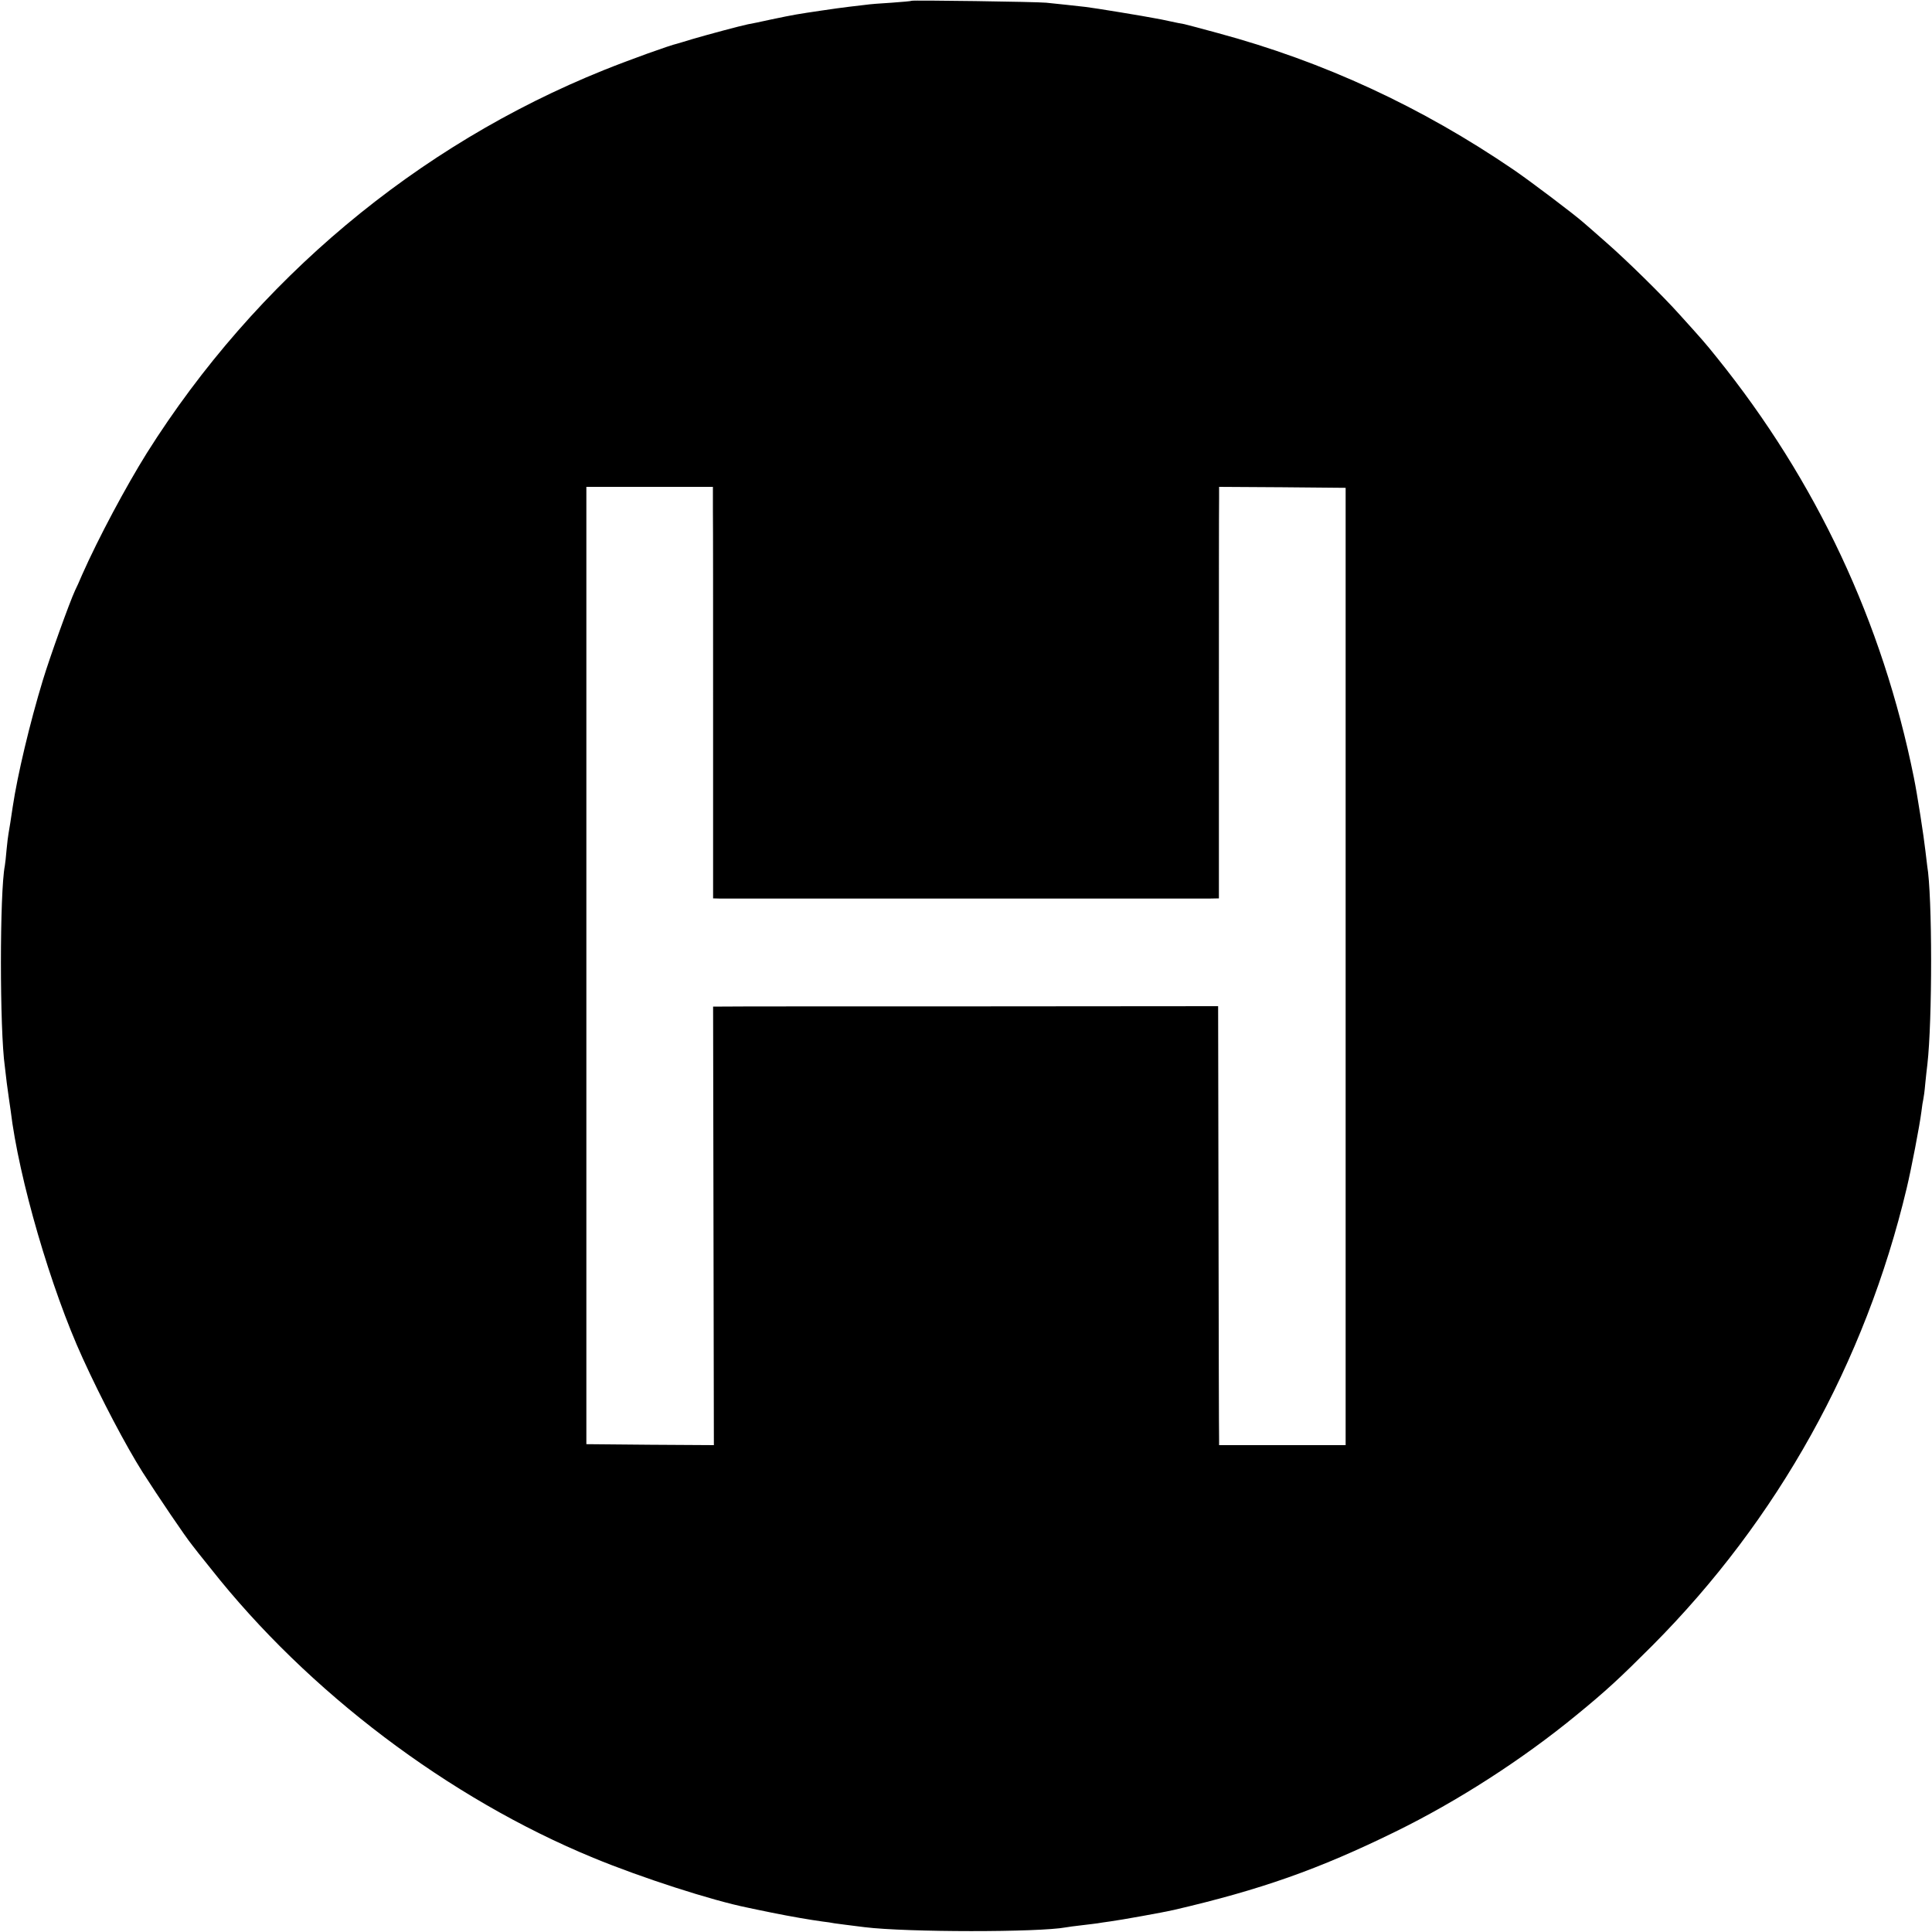
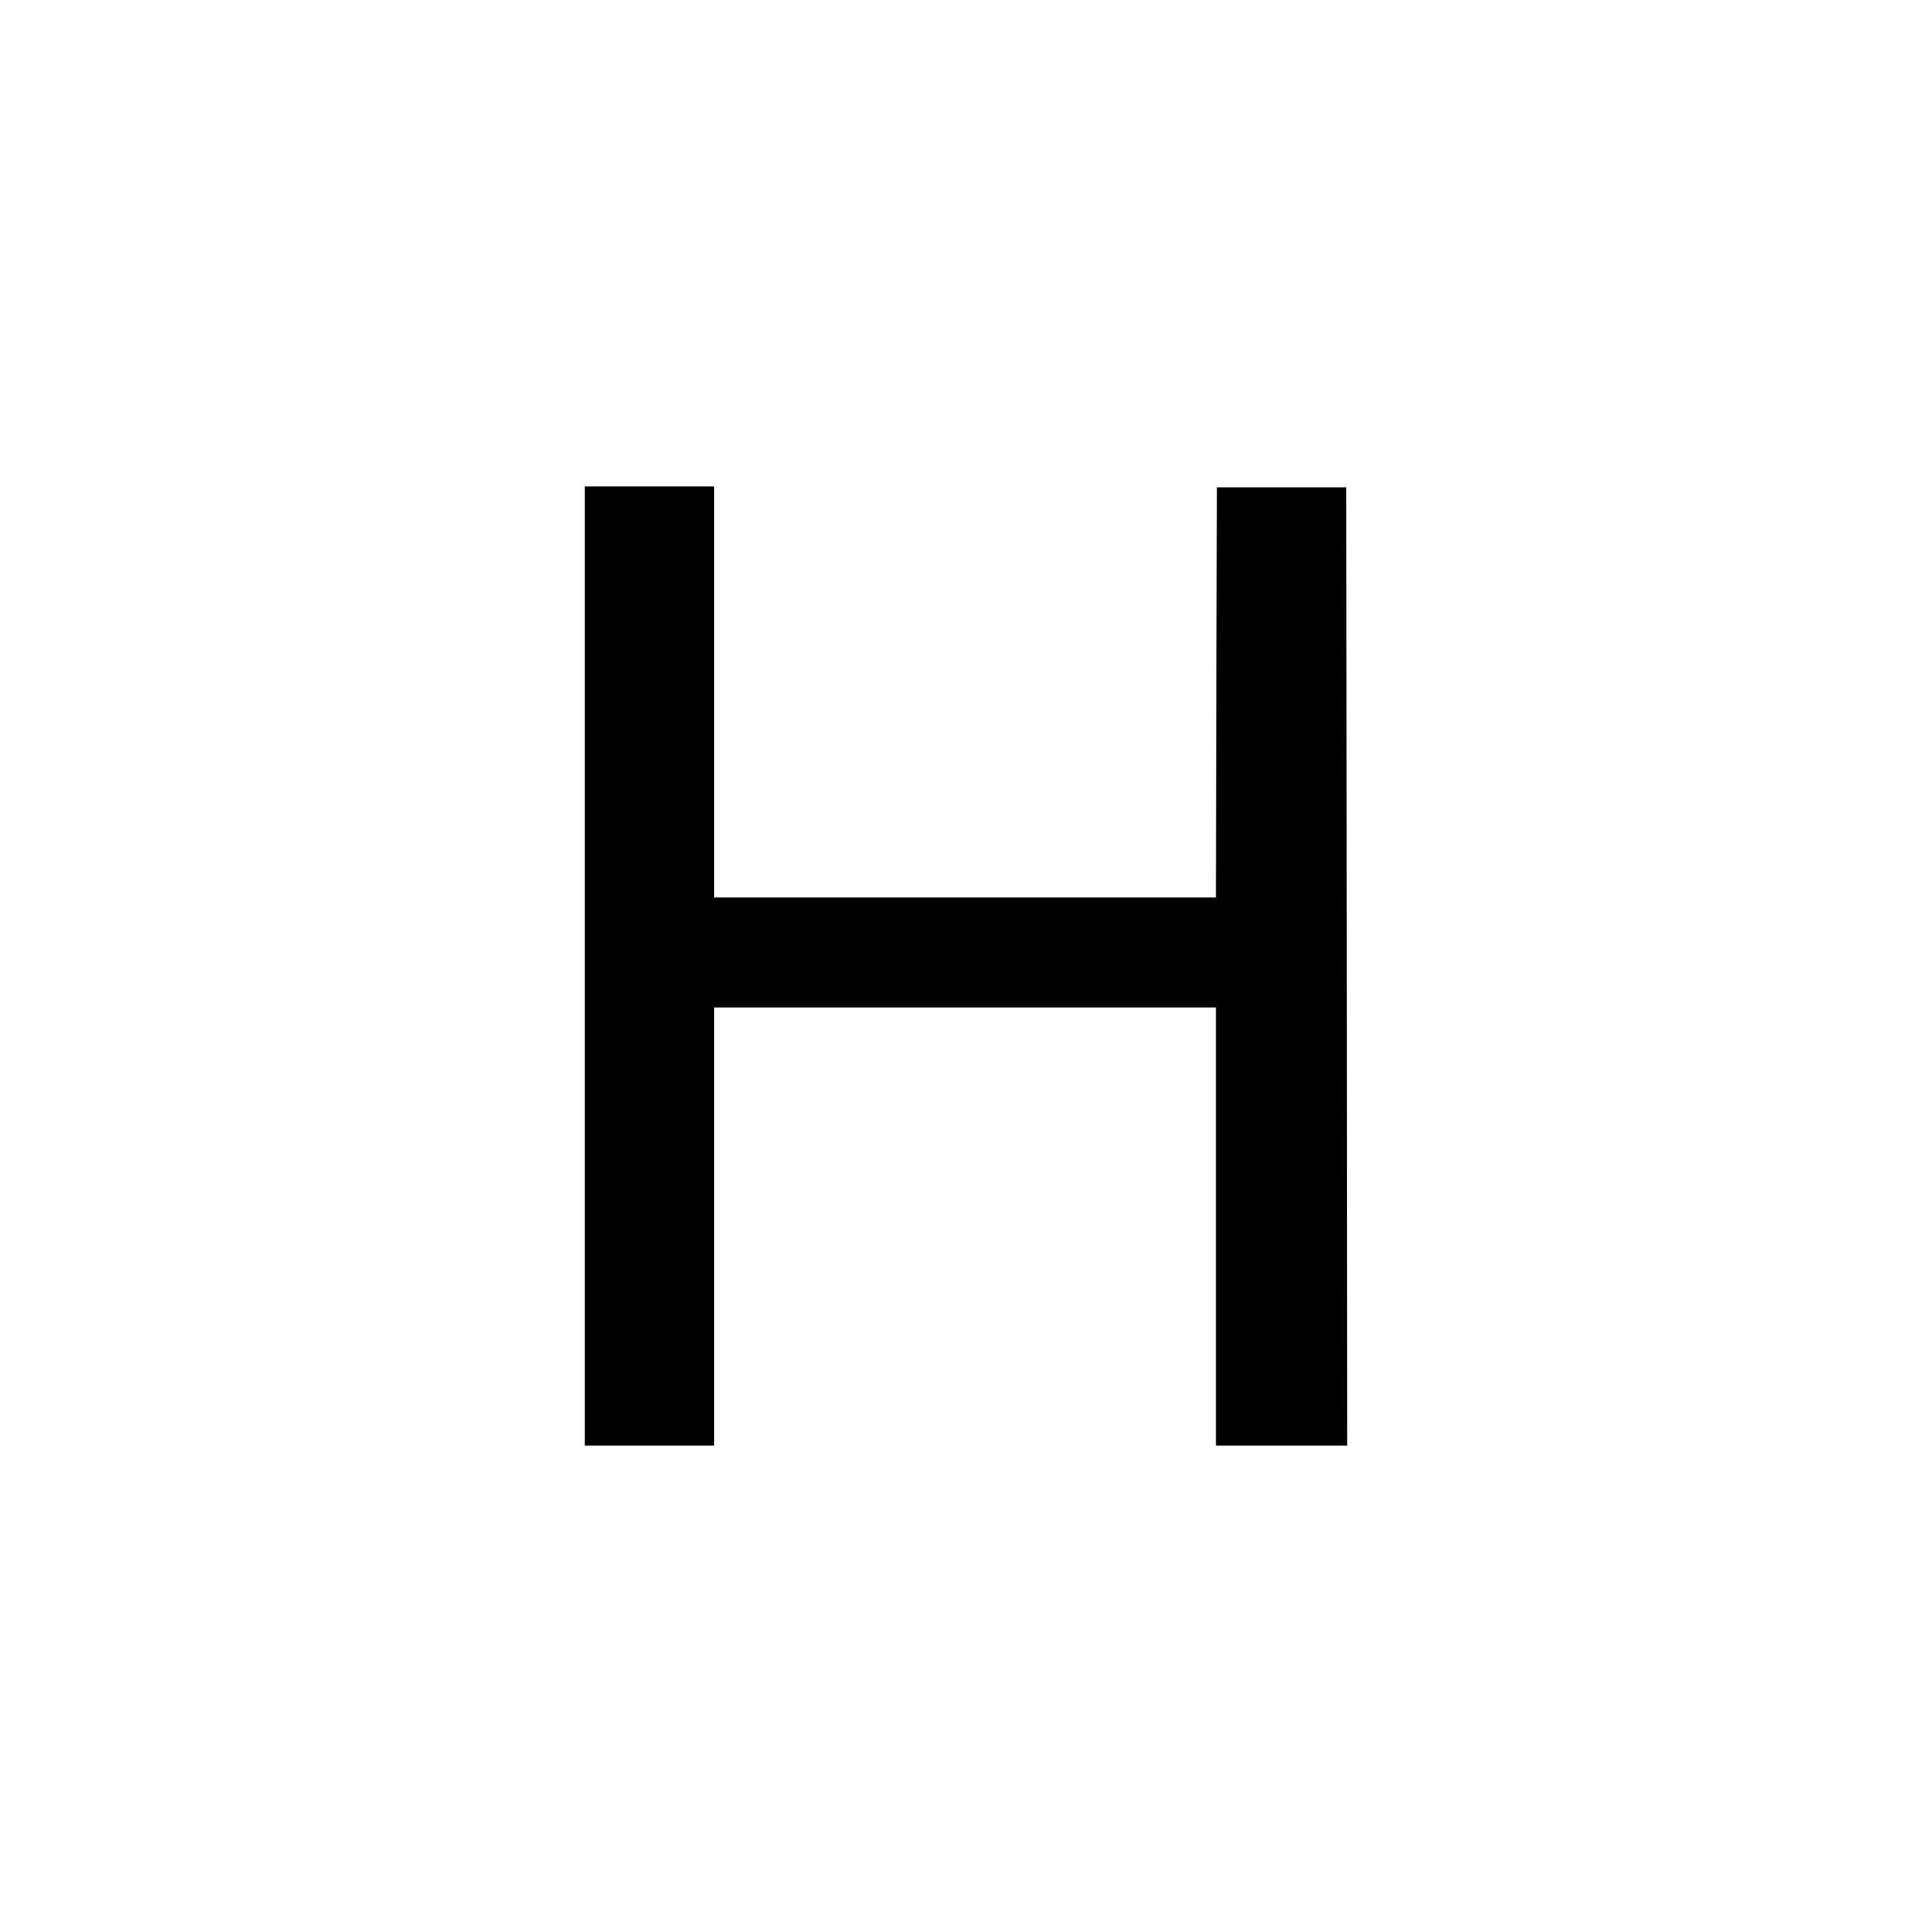
- <svg xmlns="http://www.w3.org/2000/svg" version="1.0" width="1000pt" height="1000pt" viewBox="0 0 1000 1000" preserveAspectRatio="xMidYMid meet">
-   <g transform="translate(0,1000) scale(0.1,-0.1)" fill="#000000" stroke="none">
-     <path d="M4719 9996 c-2 -2 -49 -6 -104 -10 -55 -3 -116 -8 -135 -11 -19 -2 -57 -7 -85 -10 -51 -6 -68 -9 -145 -20 -121 -18 -136 -20 -255 -45 -55 -12 -111 -24 -125 -26 -39 -8 -207 -53 -285 -76 -38 -12 -74 -22 -80 -24 -37 -8 -246 -83 -380 -137 -969 -390 -1802 -1088 -2365 -1982 -108 -173 -251 -440 -335 -630 -14 -33 -30 -69 -36 -80 -29 -62 -132 -349 -167 -465 -68 -223 -132 -494 -156 -655 -9 -60 -18 -120 -22 -140 -2 -11 -7 -49 -10 -83 -3 -35 -7 -73 -9 -83 -27 -138 -27 -850 0 -1039 2 -14 6 -52 10 -85 4 -32 9 -68 11 -80 2 -11 6 -39 9 -62 42 -353 209 -925 373 -1283 96 -211 224 -454 310 -590 82 -128 219 -331 257 -378 7 -10 50 -64 96 -121 503 -638 1232 -1189 1980 -1497 249 -103 615 -221 799 -258 14 -3 70 -15 125 -26 99 -20 198 -37 264 -46 19 -2 46 -6 60 -9 24 -3 73 -10 156 -20 220 -27 903 -27 1042 -1 10 2 47 7 83 11 36 4 72 9 81 10 9 2 39 6 67 10 47 6 281 48 327 59 452 105 751 211 1145 404 323 158 660 375 940 605 154 126 223 190 392 359 650 653 1102 1465 1317 2368 24 100 67 324 76 395 3 28 8 57 10 65 2 8 7 44 10 80 4 36 8 81 11 100 26 227 26 873 -1 1030 -2 14 -6 48 -9 75 -8 73 -42 293 -60 381 -162 804 -504 1534 -1020 2174 -60 75 -77 94 -190 219 -89 100 -280 287 -381 375 -49 43 -103 91 -120 105 -50 44 -275 214 -360 272 -478 326 -983 560 -1532 708 -81 22 -159 43 -173 46 -14 2 -47 9 -75 15 -27 6 -61 13 -75 15 -49 10 -316 54 -360 59 -51 6 -146 16 -205 22 -51 5 -691 14 -696 10z m-1029 -2638 c1 -68 1 -547 1 -1065 l0 -943 37 -1 c48 0 2460 0 2529 0 l52 1 0 1003 c0 551 0 1030 1 1065 l0 62 328 -2 327 -3 0 -2477 0 -2478 -327 0 -328 0 0 33 c-1 17 -2 529 -3 1135 l-2 1104 -1260 -1 c-693 0 -1281 0 -1307 -1 l-47 0 2 -1135 2 -1135 -330 2 -330 3 0 2478 0 2477 327 0 328 0 0 -122z" />
+ <svg xmlns="http://www.w3.org/2000/svg" version="1.0" width="1001pt" height="1001pt" viewBox="0 0 1001 1001" preserveAspectRatio="xMidYMid meet">
+   <g transform="translate(0,1001) scale(0.1,-0.1)" fill="#000000" stroke="none">
+     <path d="M3030 5005 l0 -2485 335 0 335 0 0 1135 0 1135 1300 0 1300 0 0 -1135 0 -1135 340 0 340 0 -2 2483 -3 2482 -335 0 -335 0 -3 -1062 -2 -1063 -1300 0 -1300 0 0 1065 0 1065 -335 0 -335 0 0 -2485z" />
  </g>
</svg>
